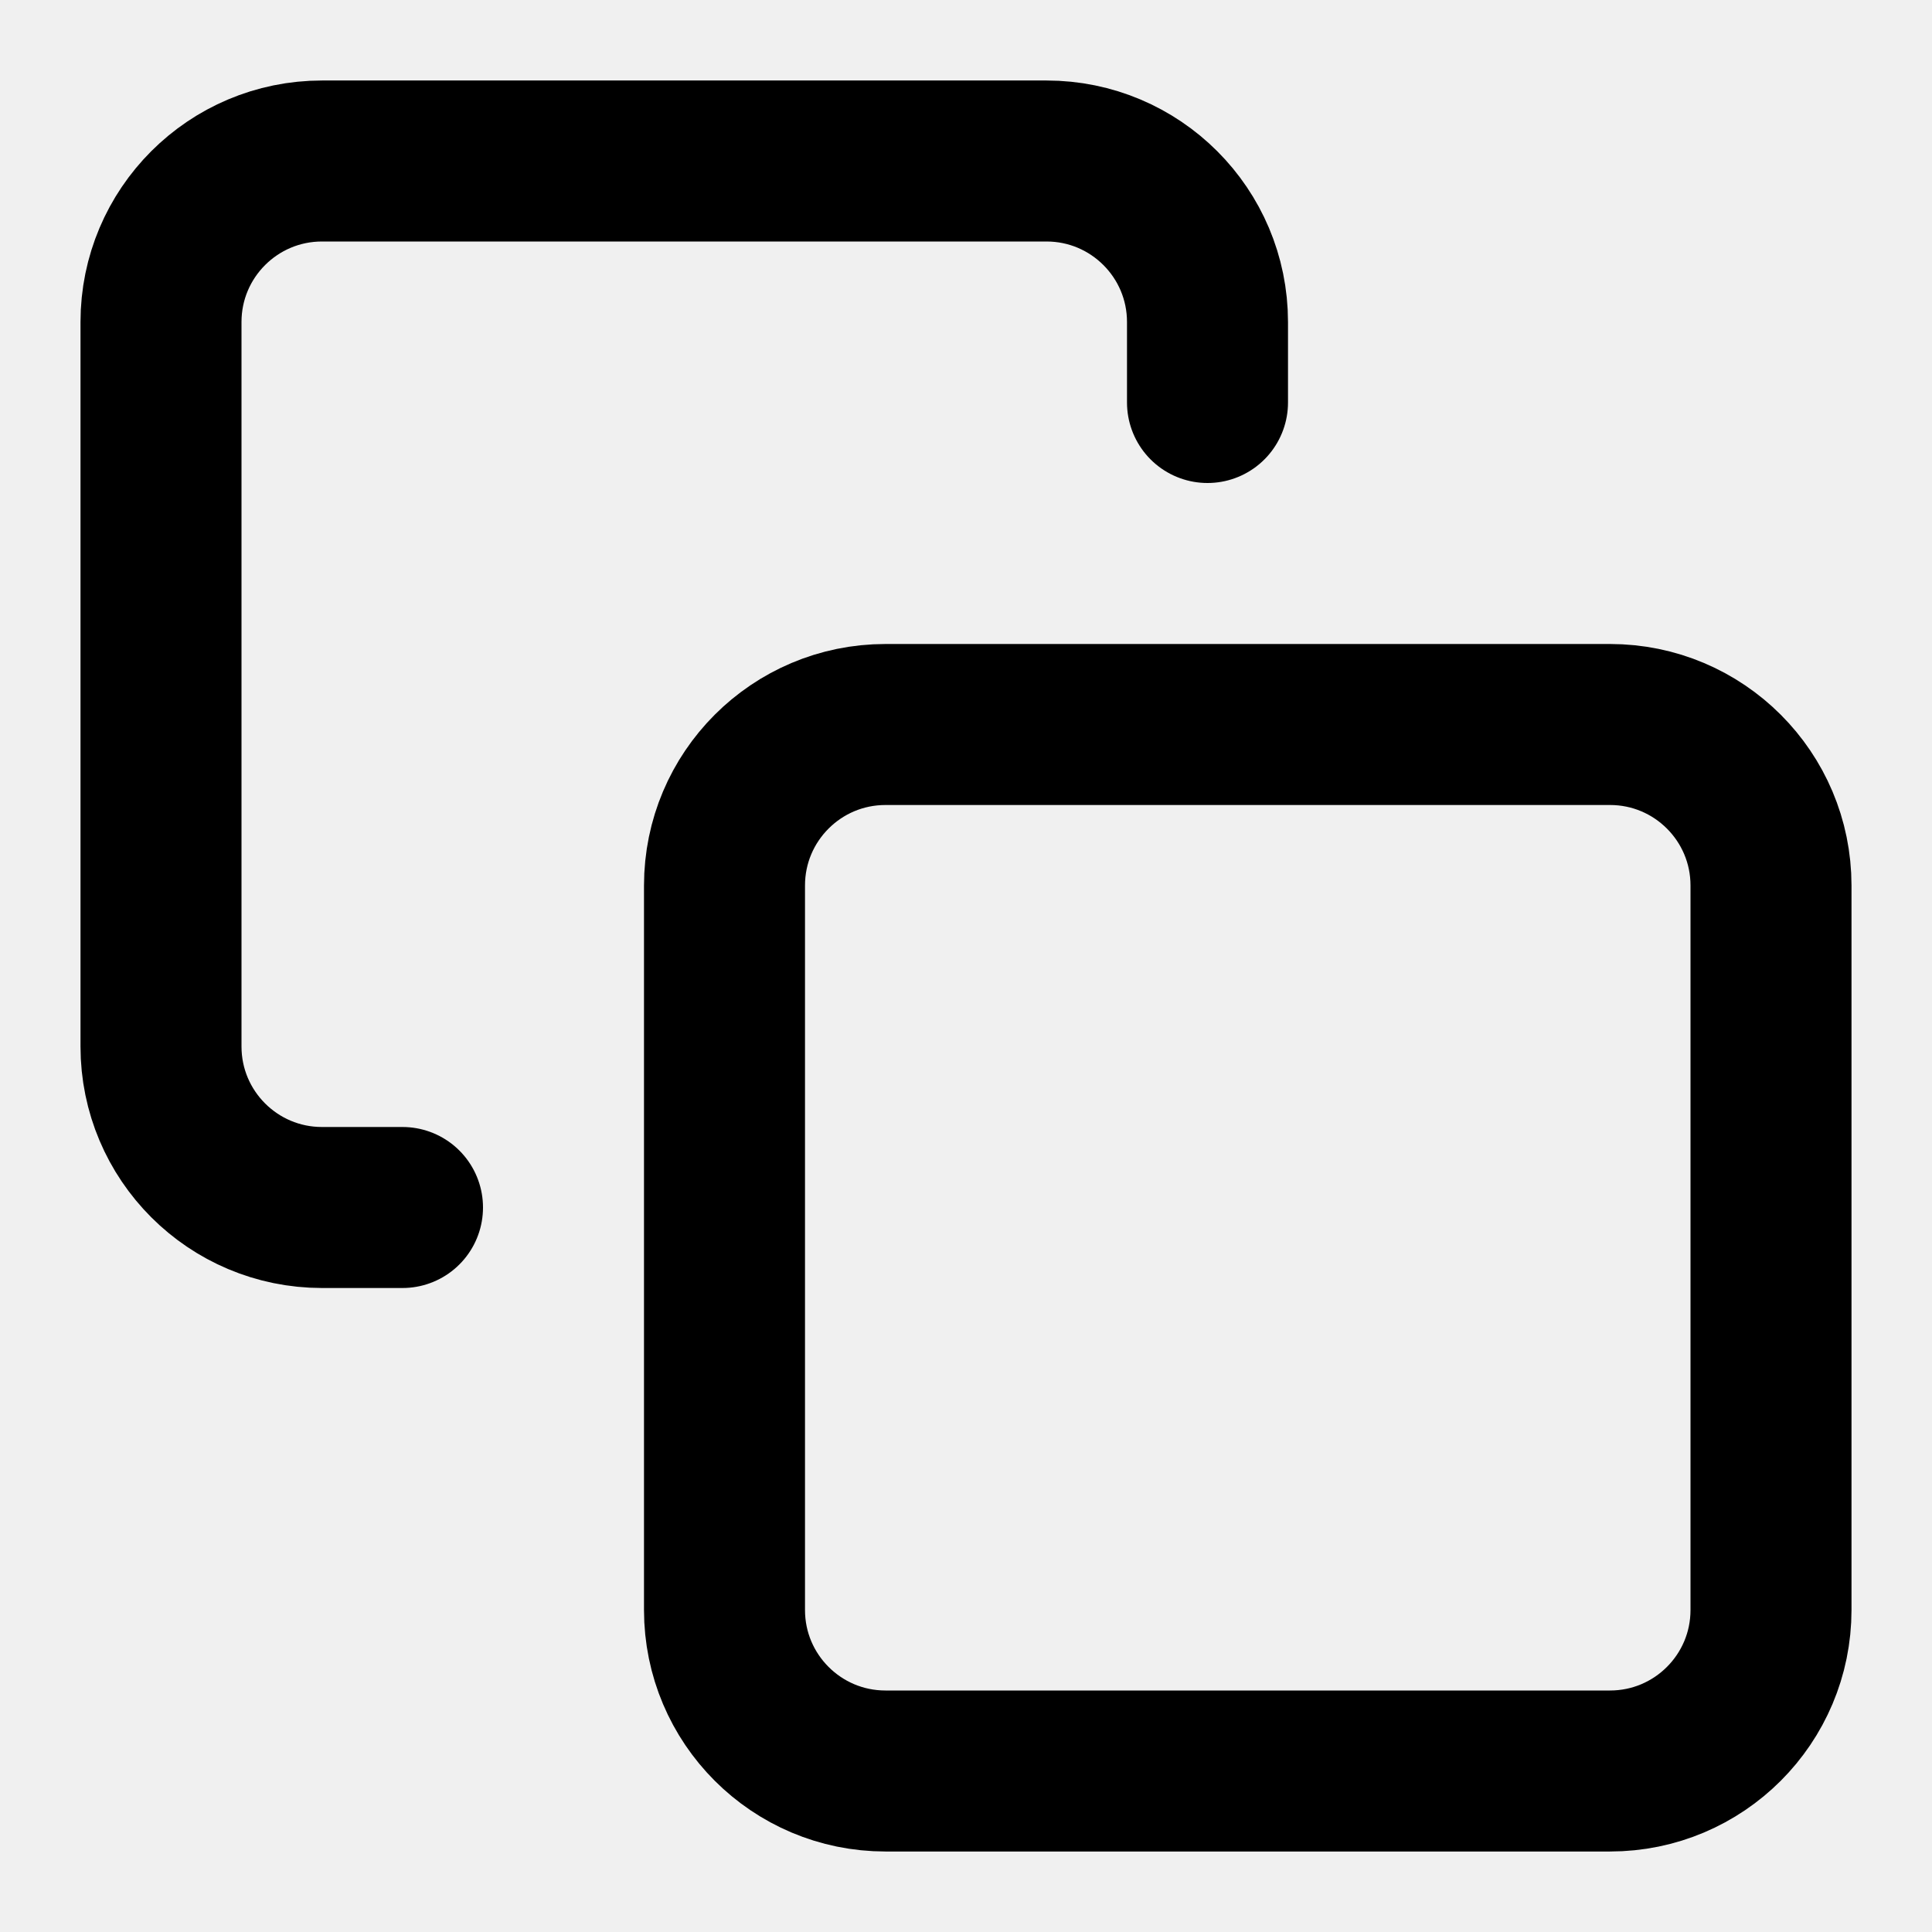
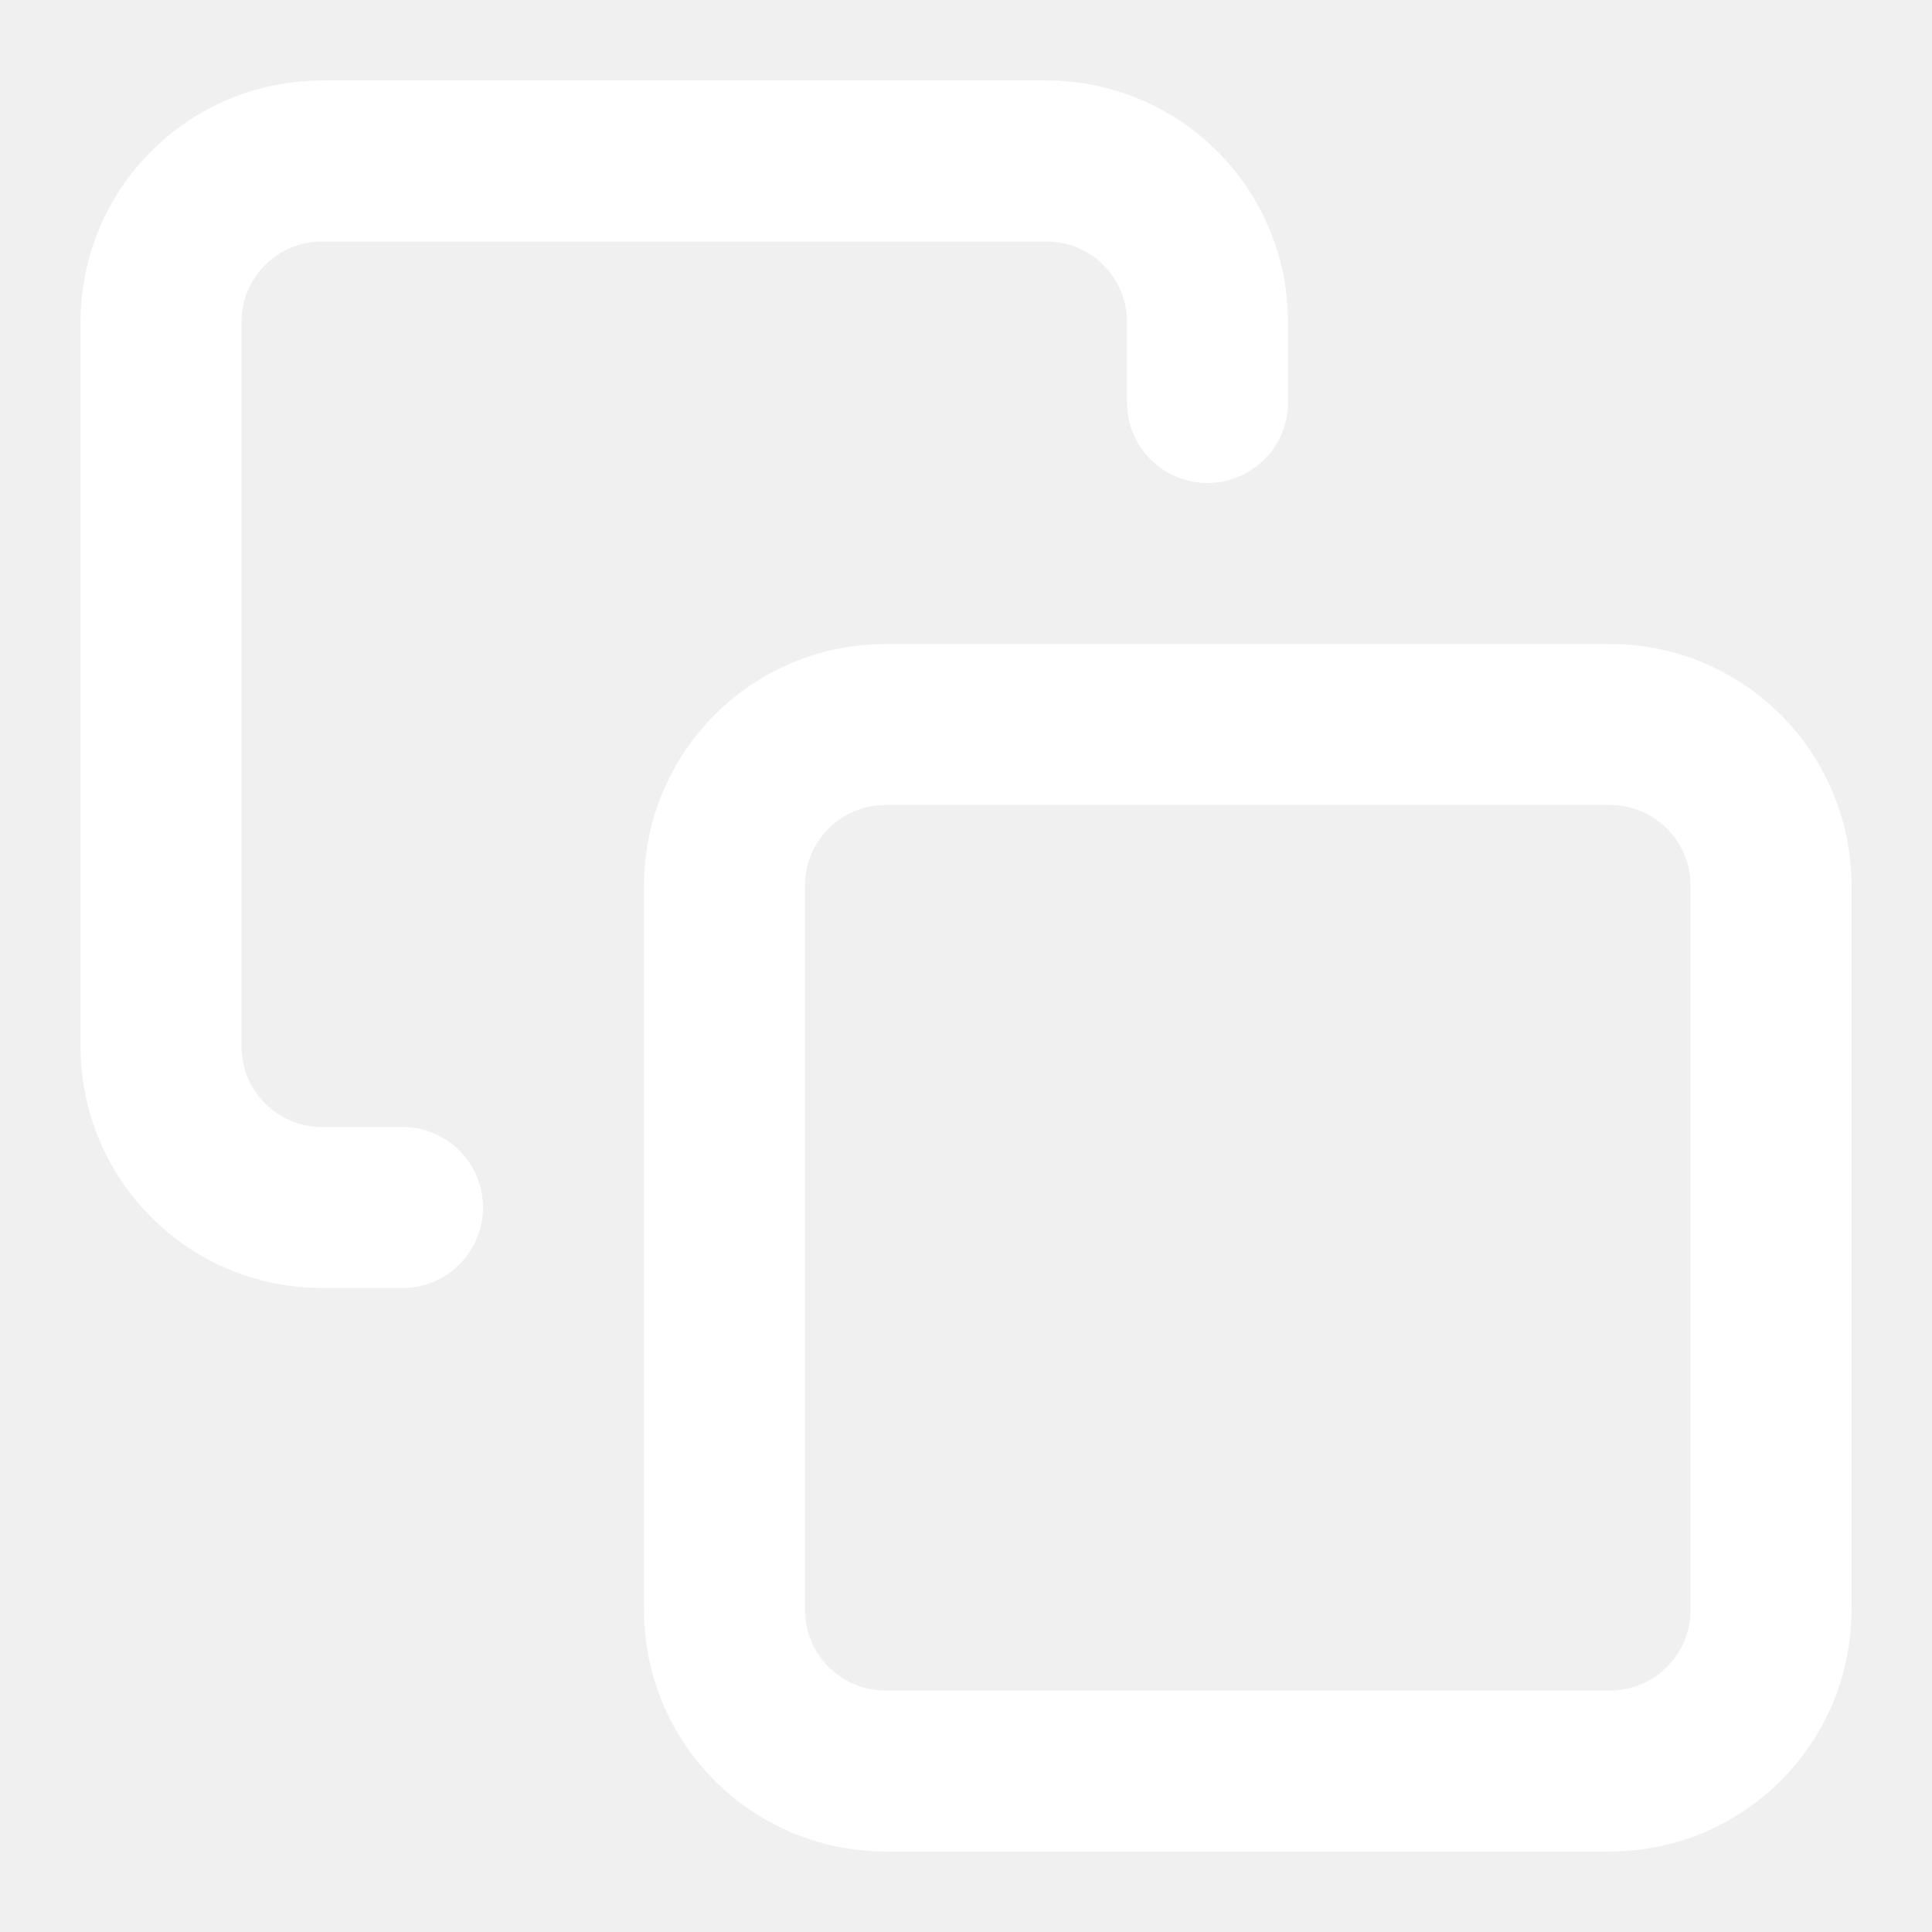
- <svg xmlns="http://www.w3.org/2000/svg" width="24" height="24" viewBox="0 0 24 24" fill="none" stroke="currentColor" stroke-width="2" stroke-linecap="round" stroke-linejoin="round" class="feather feather-copy">
+ <svg xmlns="http://www.w3.org/2000/svg" width="24" height="24" viewBox="0 0 24 24" fill="none" stroke="#fff" stroke-width="2" stroke-linecap="round" stroke-linejoin="round" class="feather feather-copy">
  <rect x="9" y="9" width="13" height="13" rx="2" ry="2" />
  <path d="M5 15H4a2 2 0 0 1-2-2V4a2 2 0 0 1 2-2h9a2 2 0 0 1 2 2v1" />
</svg>
